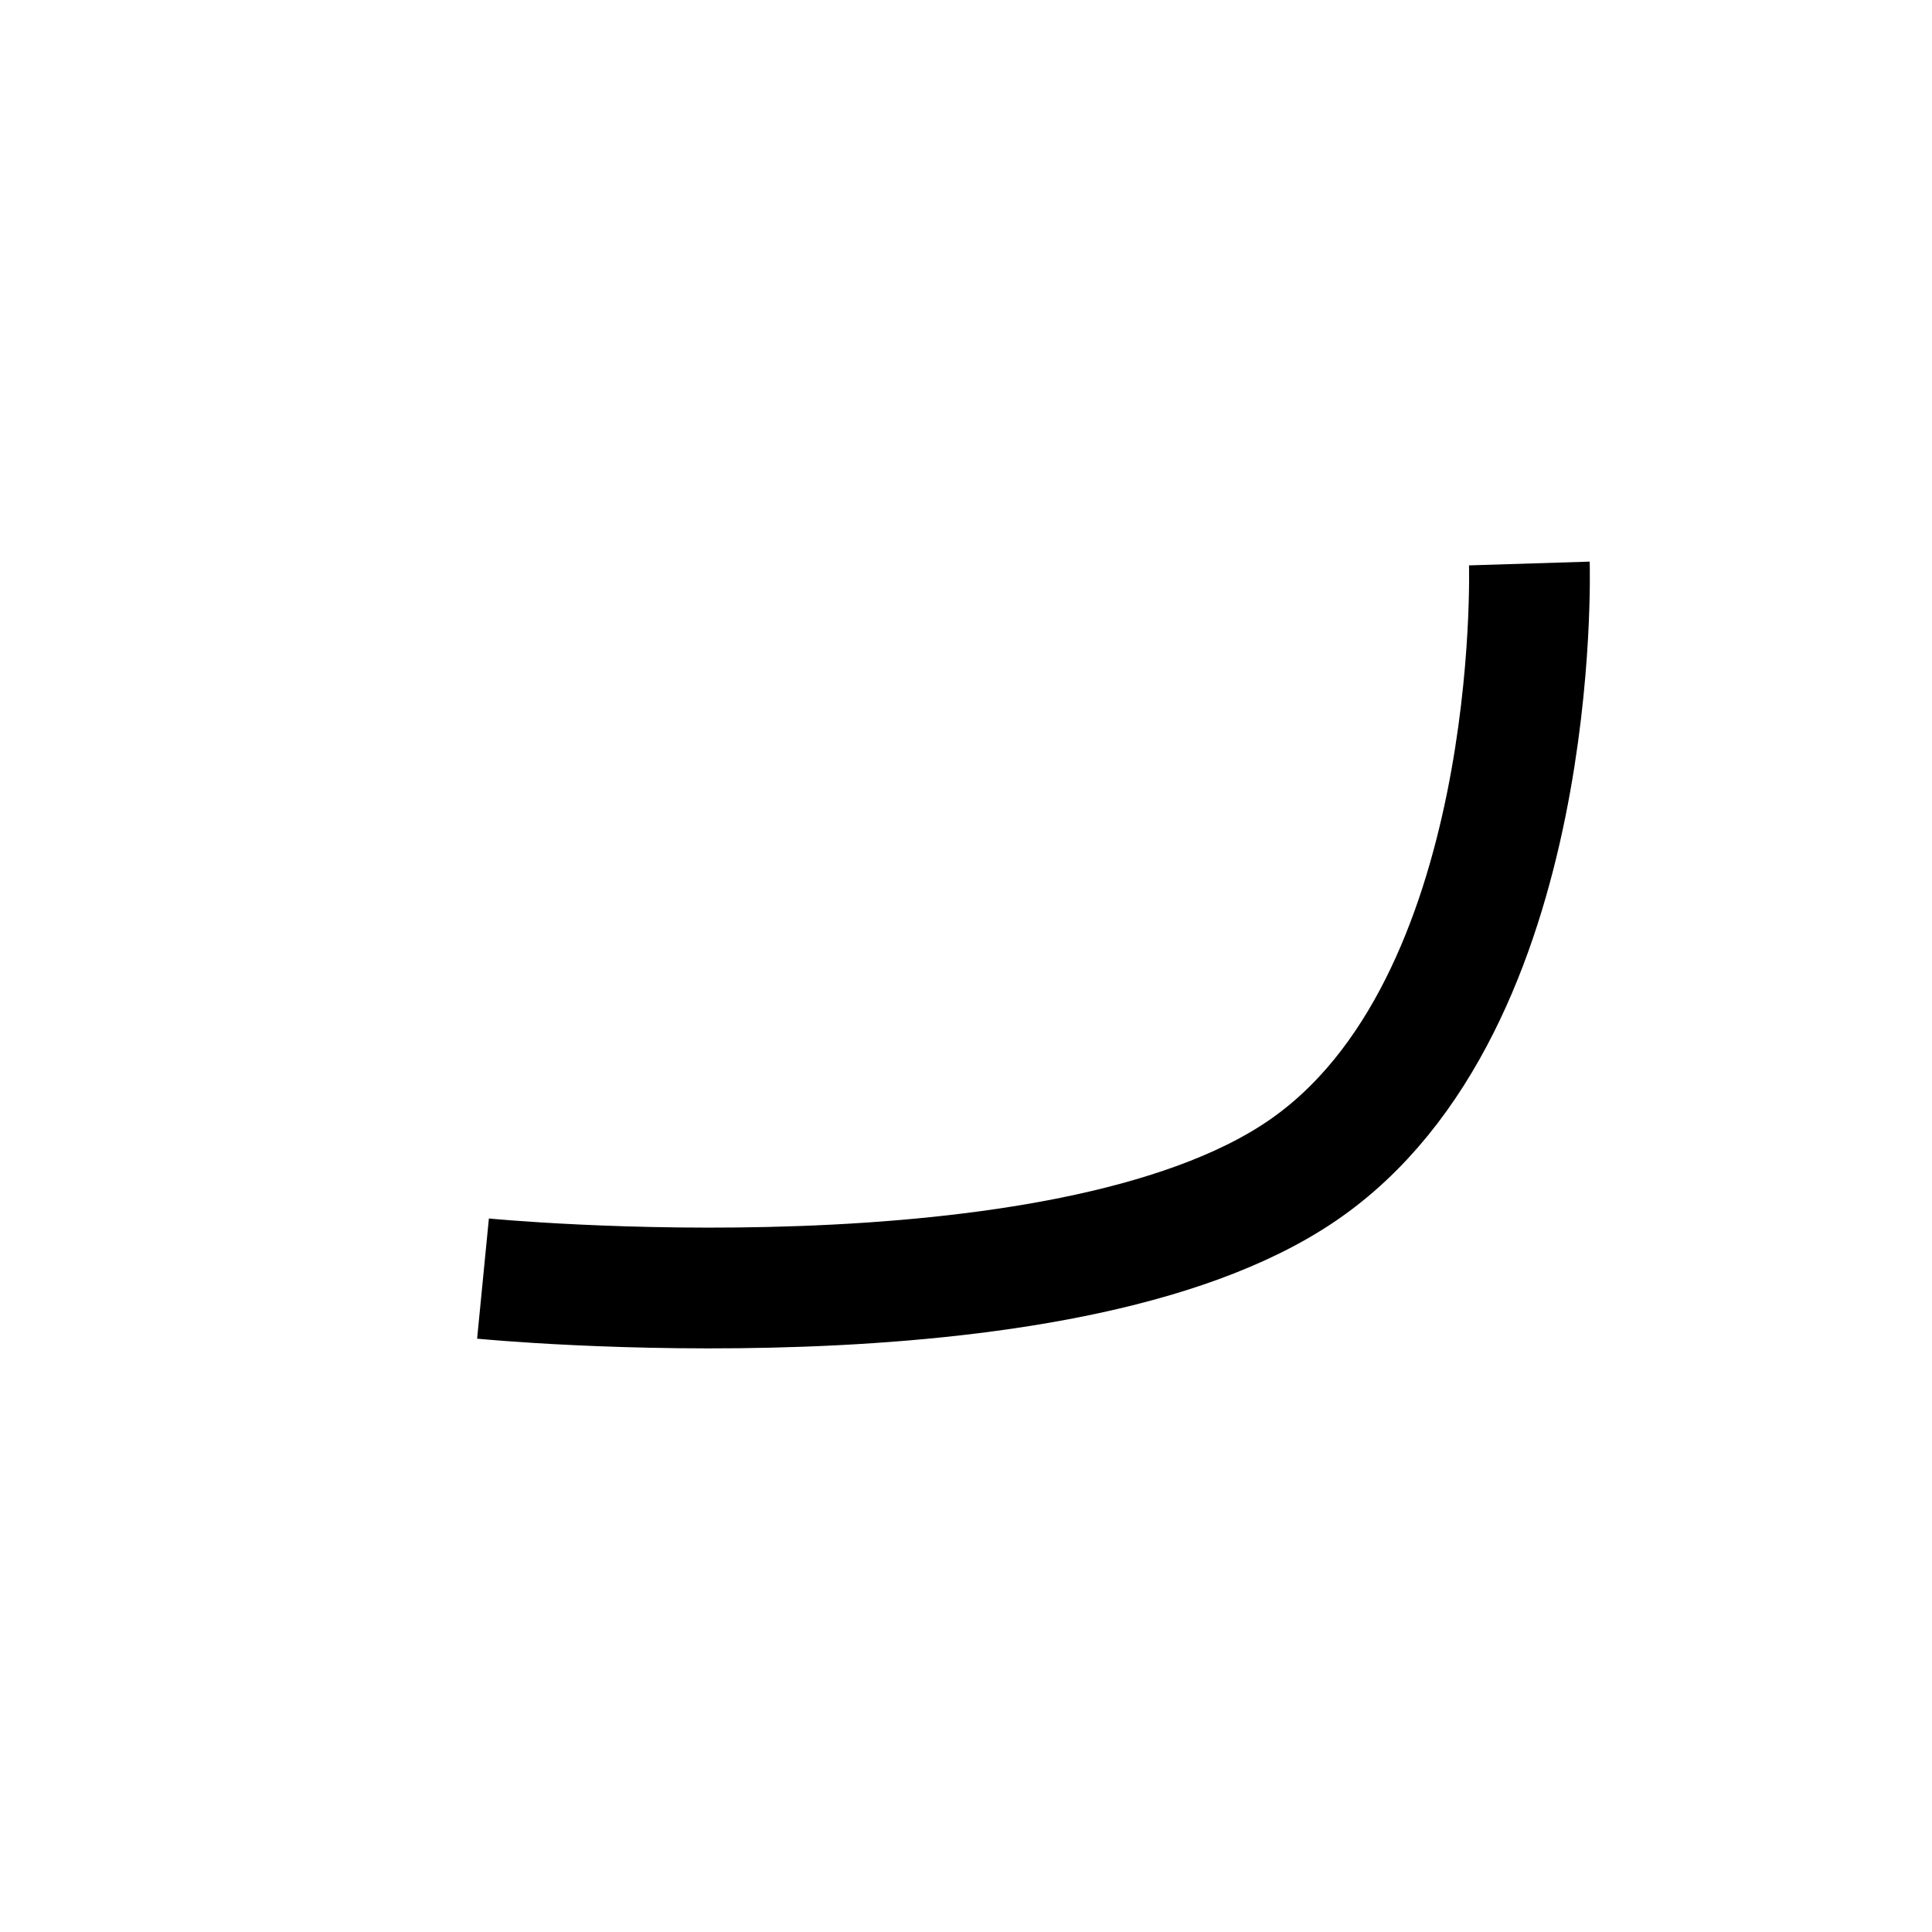
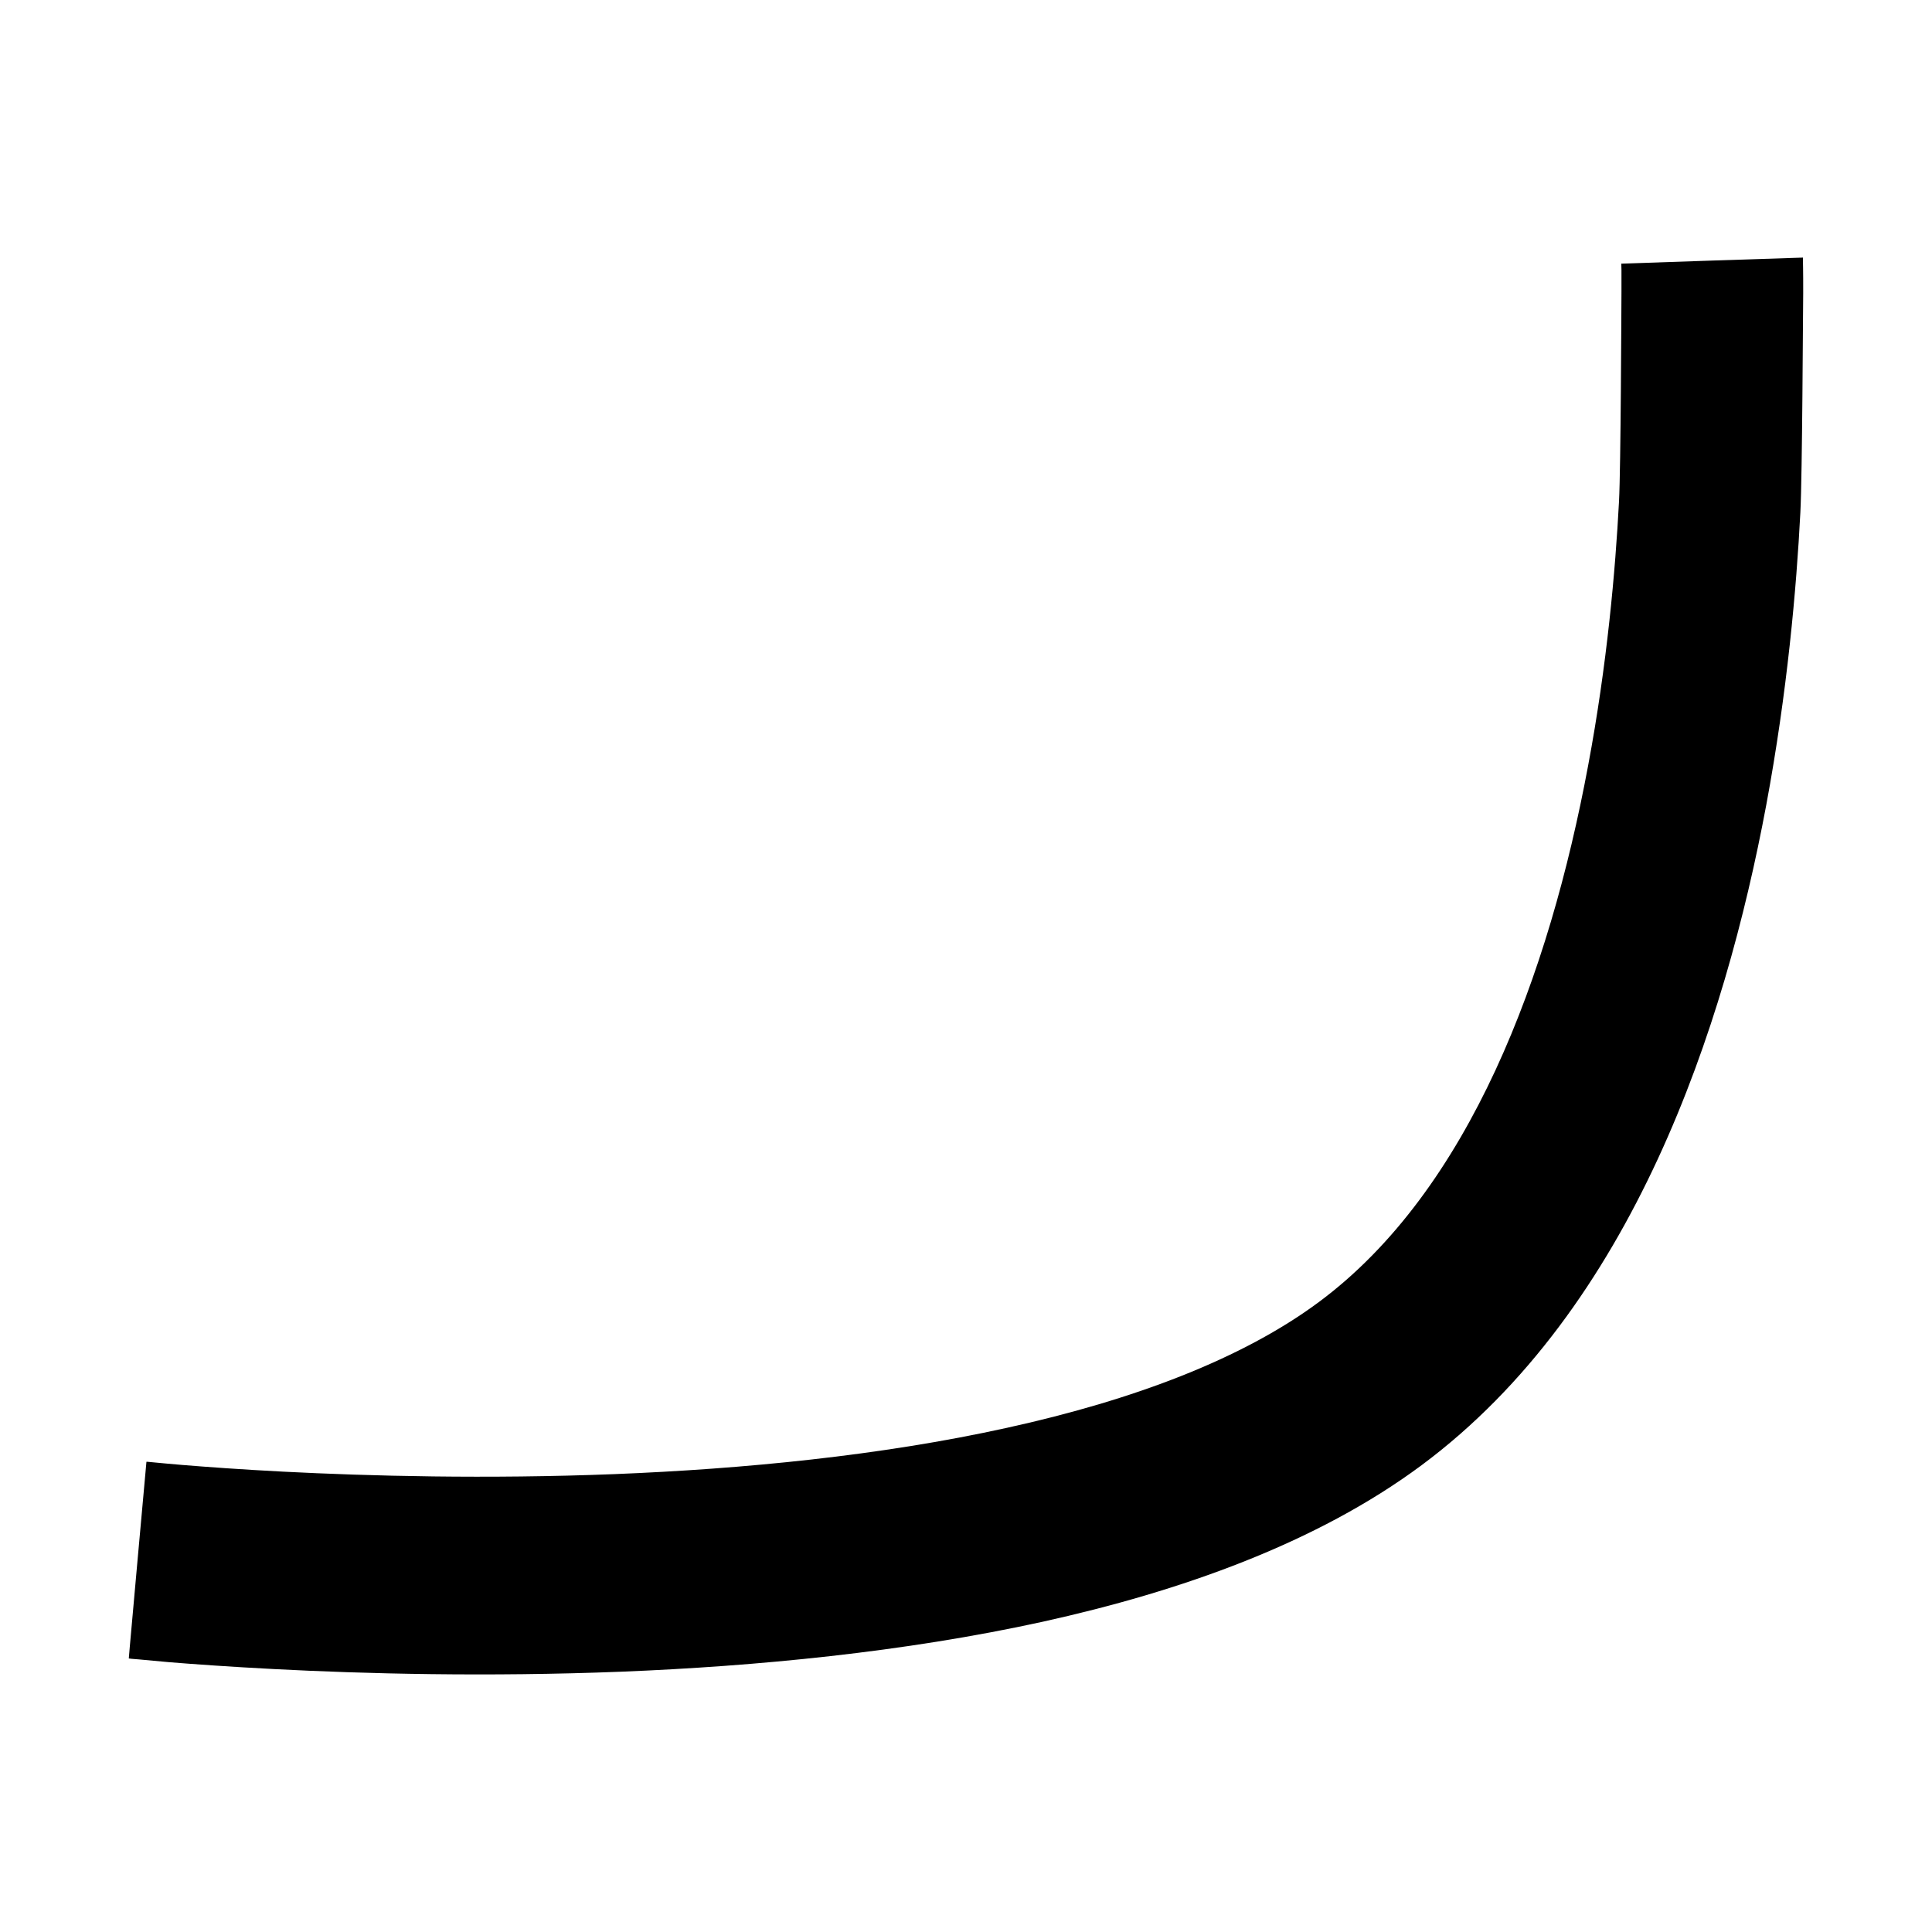
- <svg xmlns="http://www.w3.org/2000/svg" width="24" height="24" viewBox="0 0 24 24" fill="none">
-   <path d="M6 15.883C6 15.883 13.183 16.587 16.176 14.543C19.169 12.499 18.998 7 18.998 7" stroke="black" stroke-width="1.5" />
+ <svg xmlns="http://www.w3.org/2000/svg" width="15" height="15" viewBox="0 0 15 15" fill="none">
+   <path fill-rule="evenodd" clip-rule="evenodd" d="M13.713 6.251C13.392 7.967 12.681 10.154 11.037 11.376C10.221 11.982 9.165 12.355 8.096 12.591C7.016 12.828 5.867 12.937 4.824 12.979C3.778 13.02 2.825 12.995 2.134 12.959C1.788 12.941 1.507 12.921 1.311 12.905C1.213 12.896 1.136 12.889 1.083 12.884L1.022 12.879L1.006 12.877L1 12.876C1 12.876 0.999 12.876 1.068 12.112C1.137 11.349 1.137 11.349 1.137 11.349L1.14 11.349L1.153 11.35L1.206 11.355C1.254 11.36 1.325 11.366 1.417 11.374C1.602 11.389 1.87 11.409 2.201 11.426C2.865 11.46 3.777 11.484 4.772 11.445C5.77 11.405 6.837 11.302 7.816 11.086C8.805 10.869 9.649 10.548 10.241 10.108C11.412 9.238 12.028 7.565 12.33 5.945C12.478 5.157 12.542 4.426 12.57 3.892C12.584 3.626 12.588 2.41 12.589 2.263C12.589 2.19 12.589 2.134 12.589 2.097L12.588 2.057L12.588 2.048L12.588 2.047C12.588 2.047 12.588 2.047 13.293 2.023C13.998 2 13.998 2 13.998 2L13.998 2.002L13.998 2.007L13.998 2.023L13.999 2.077C14 2.124 14 2.191 14 2.275C13.998 2.444 13.993 3.684 13.978 3.978C13.948 4.564 13.877 5.371 13.713 6.251Z" fill="black" />
</svg>
